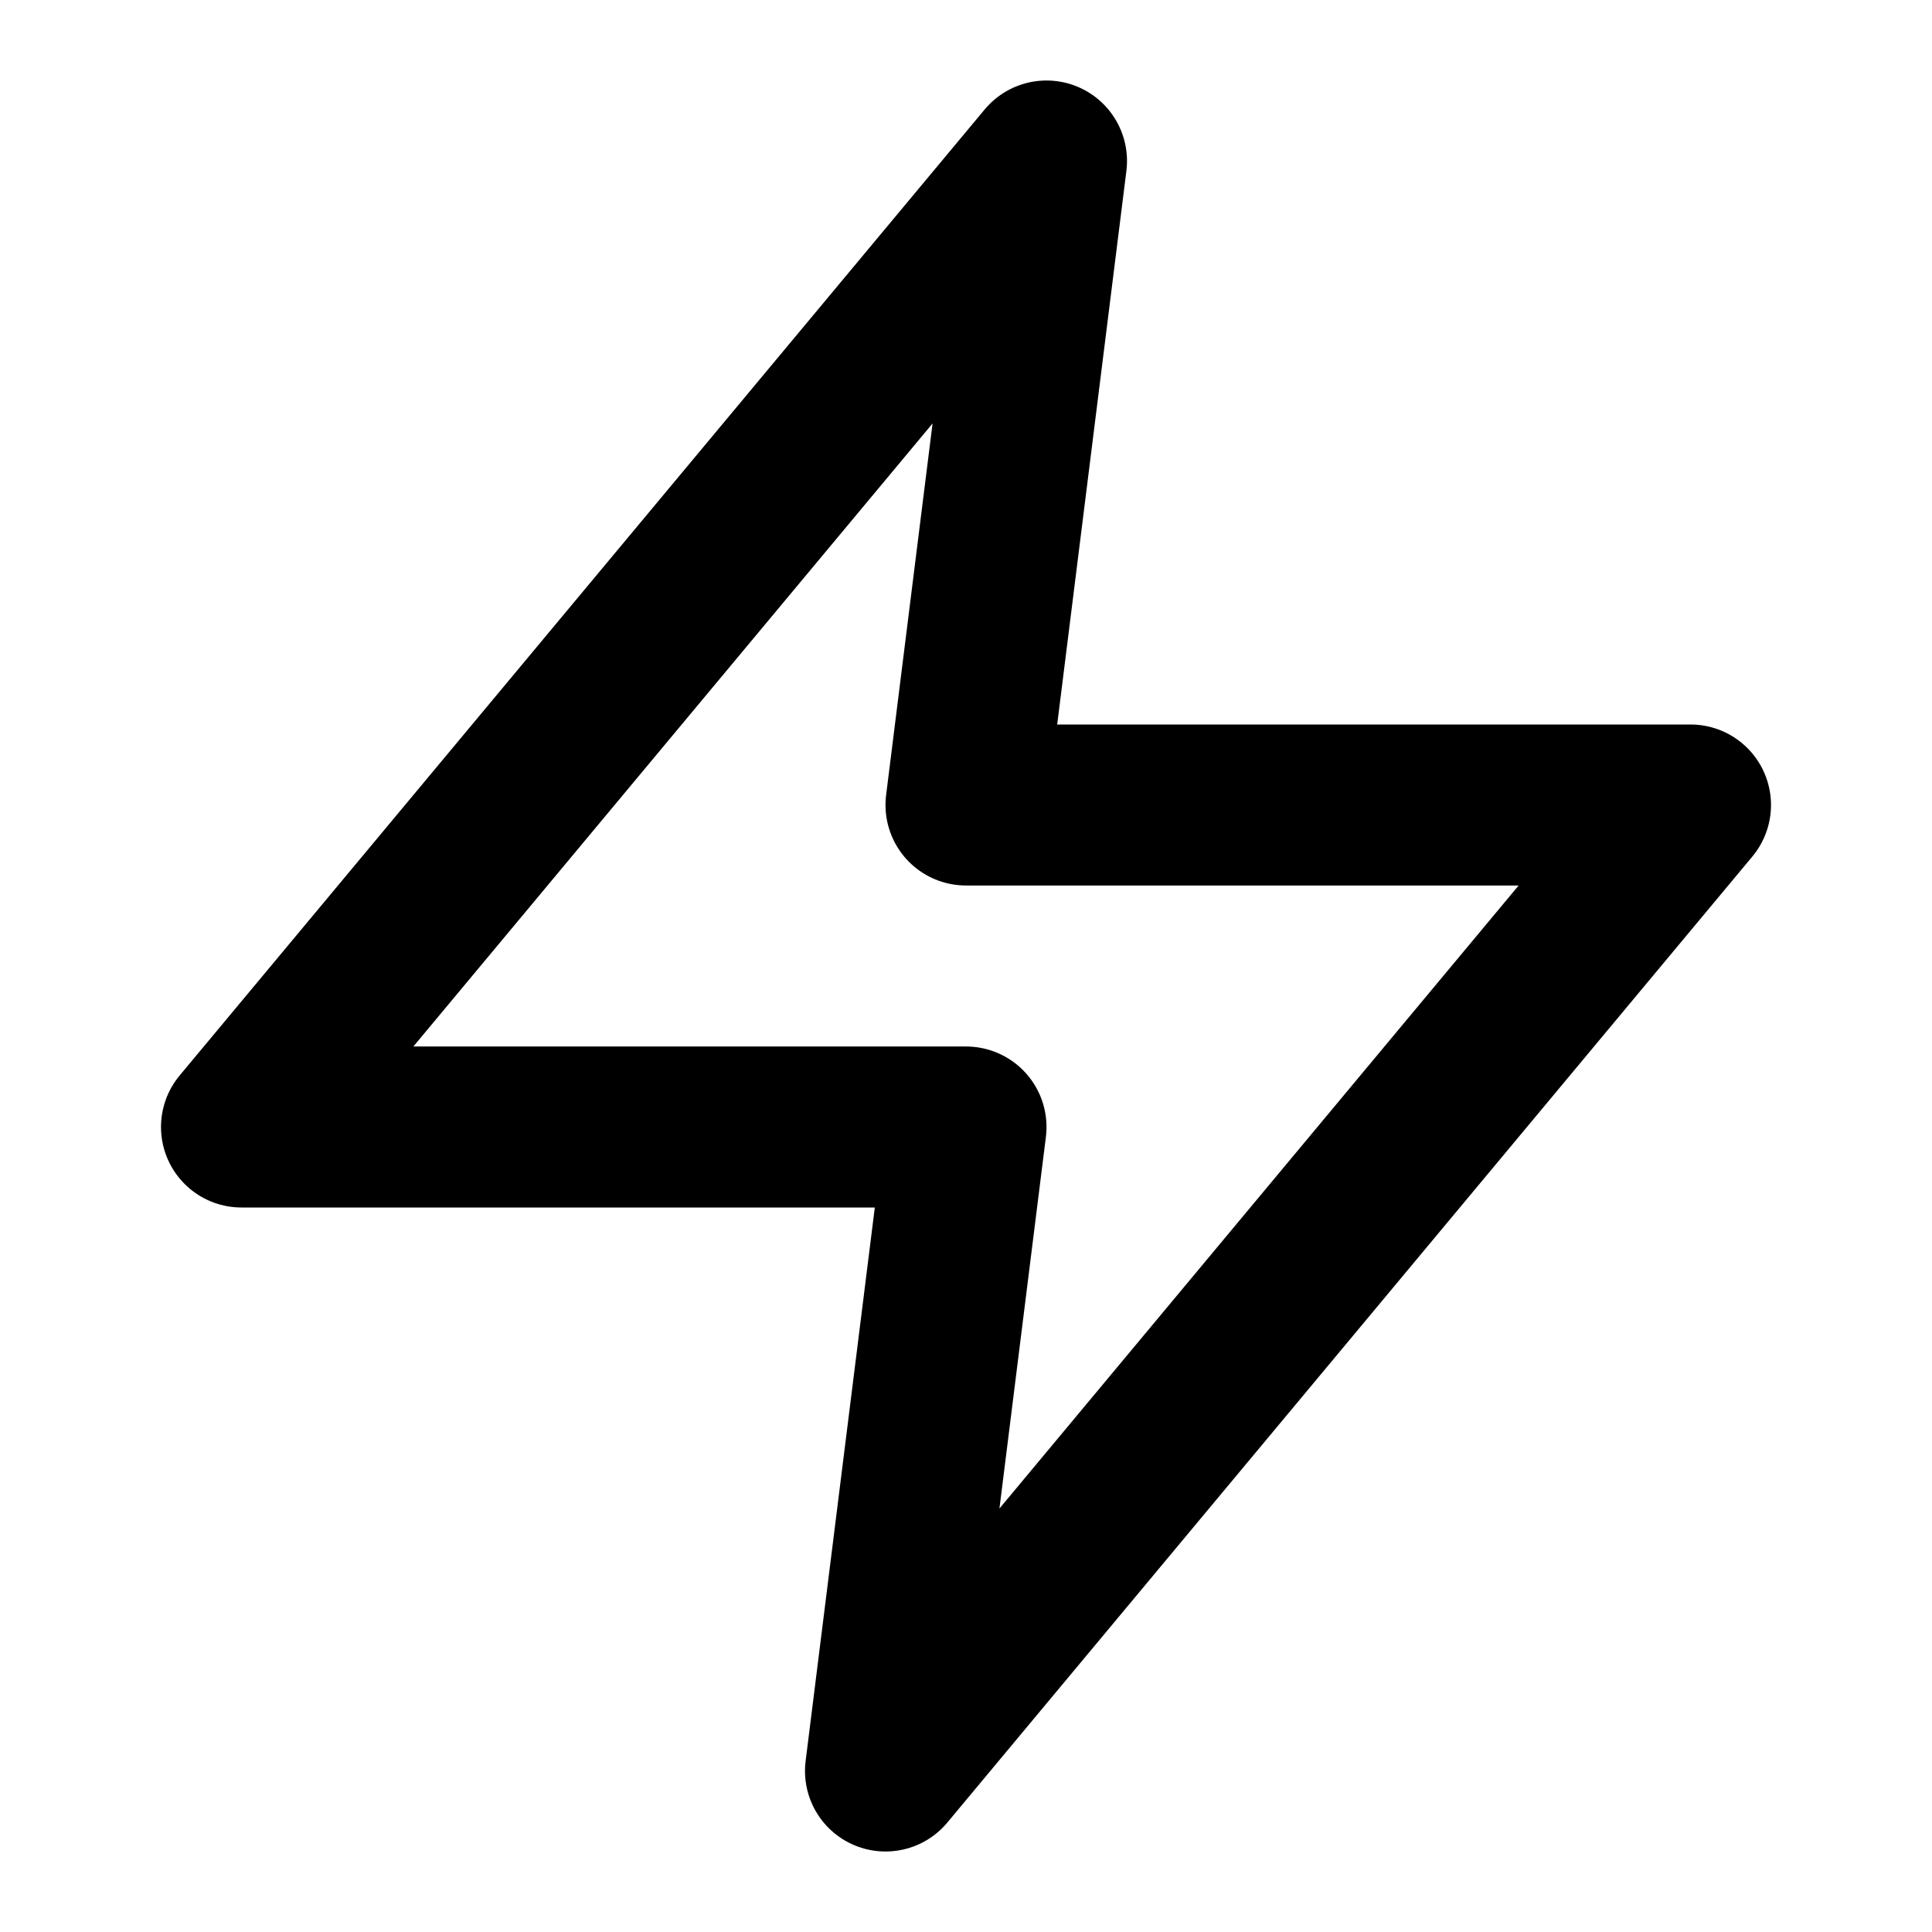
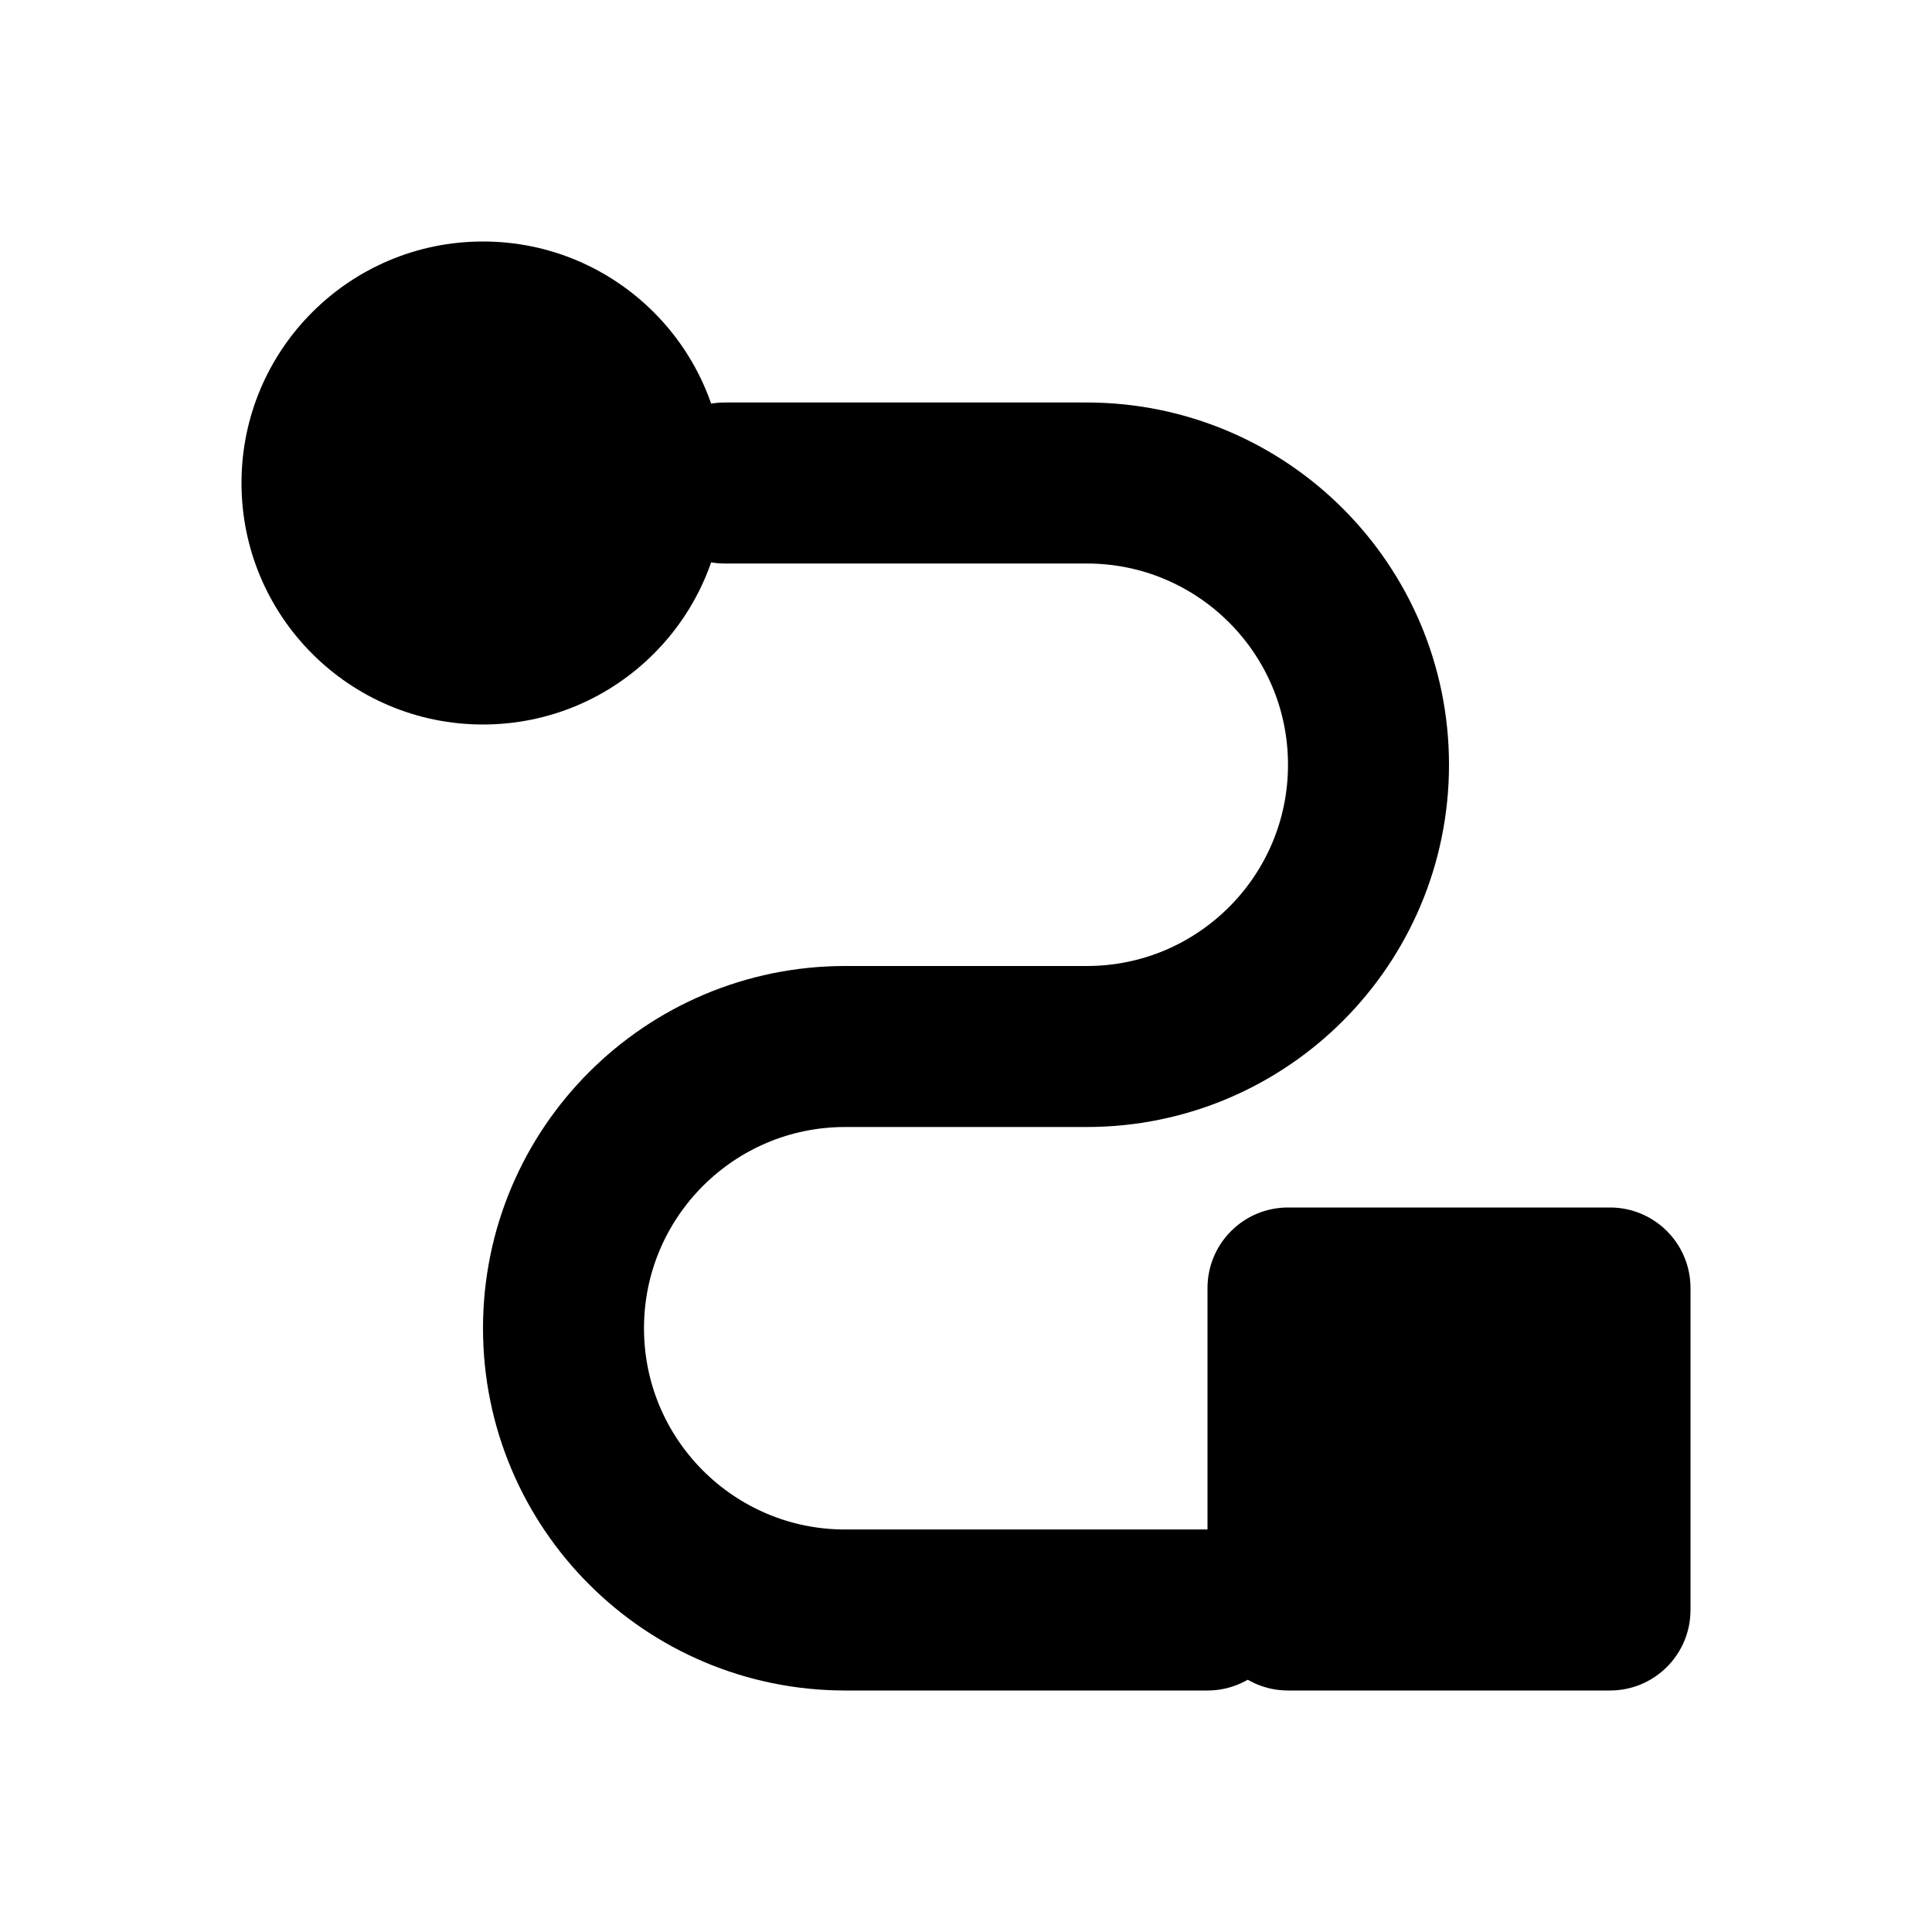
- <svg xmlns="http://www.w3.org/2000/svg" viewBox="0 0 24 24" fill="none" stroke="currentColor" stroke-width="2" stroke-linecap="round" stroke-linejoin="round">
-   <path d="M13 2L3 14h9l-1 8 10-12h-9l1-8z" />
+ <svg xmlns="http://www.w3.org/2000/svg" viewBox="0 0 24 24" fill="currentColor">
+   <circle cx="6" cy="6" r="3" />
+   <rect x="15" y="15" width="6" height="6" rx="1" />
+   <path d="M9 6h4.5a3.5 3.5 0 0 1 0 7h-3a3.5 3.5 0 0 0 0 7H15" fill="none" stroke="currentColor" stroke-width="2" stroke-linecap="round" />
</svg>
